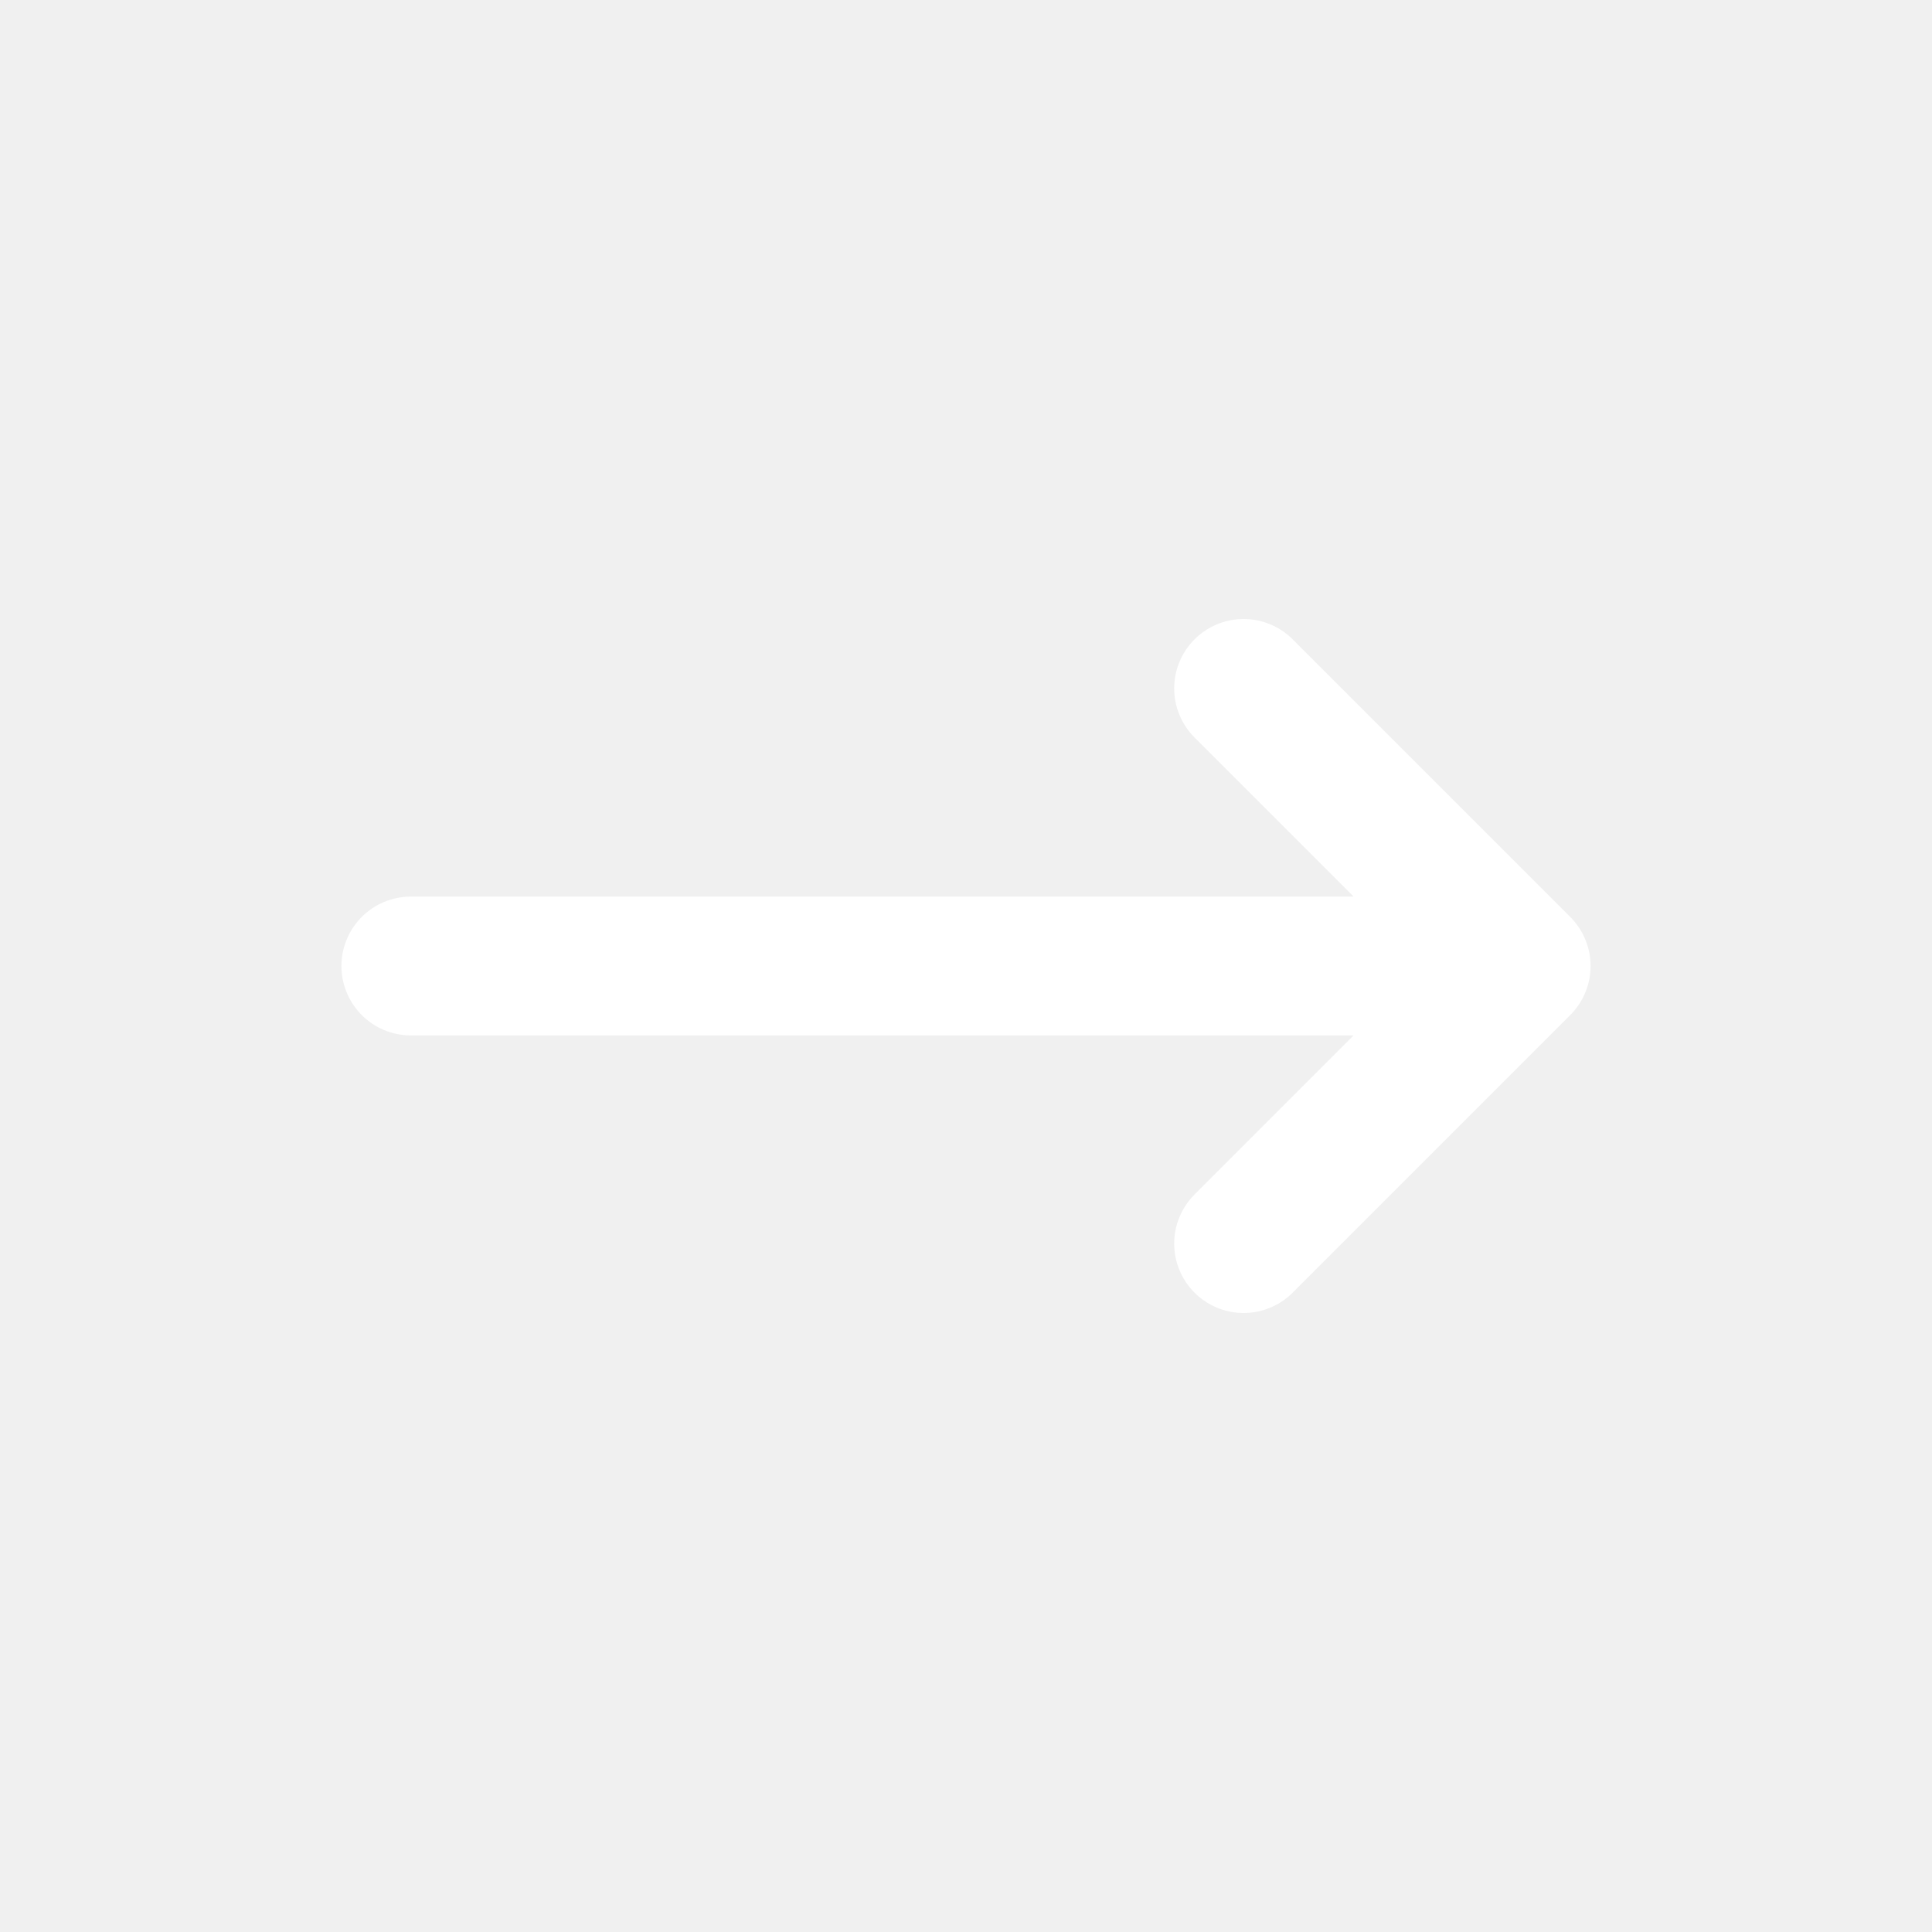
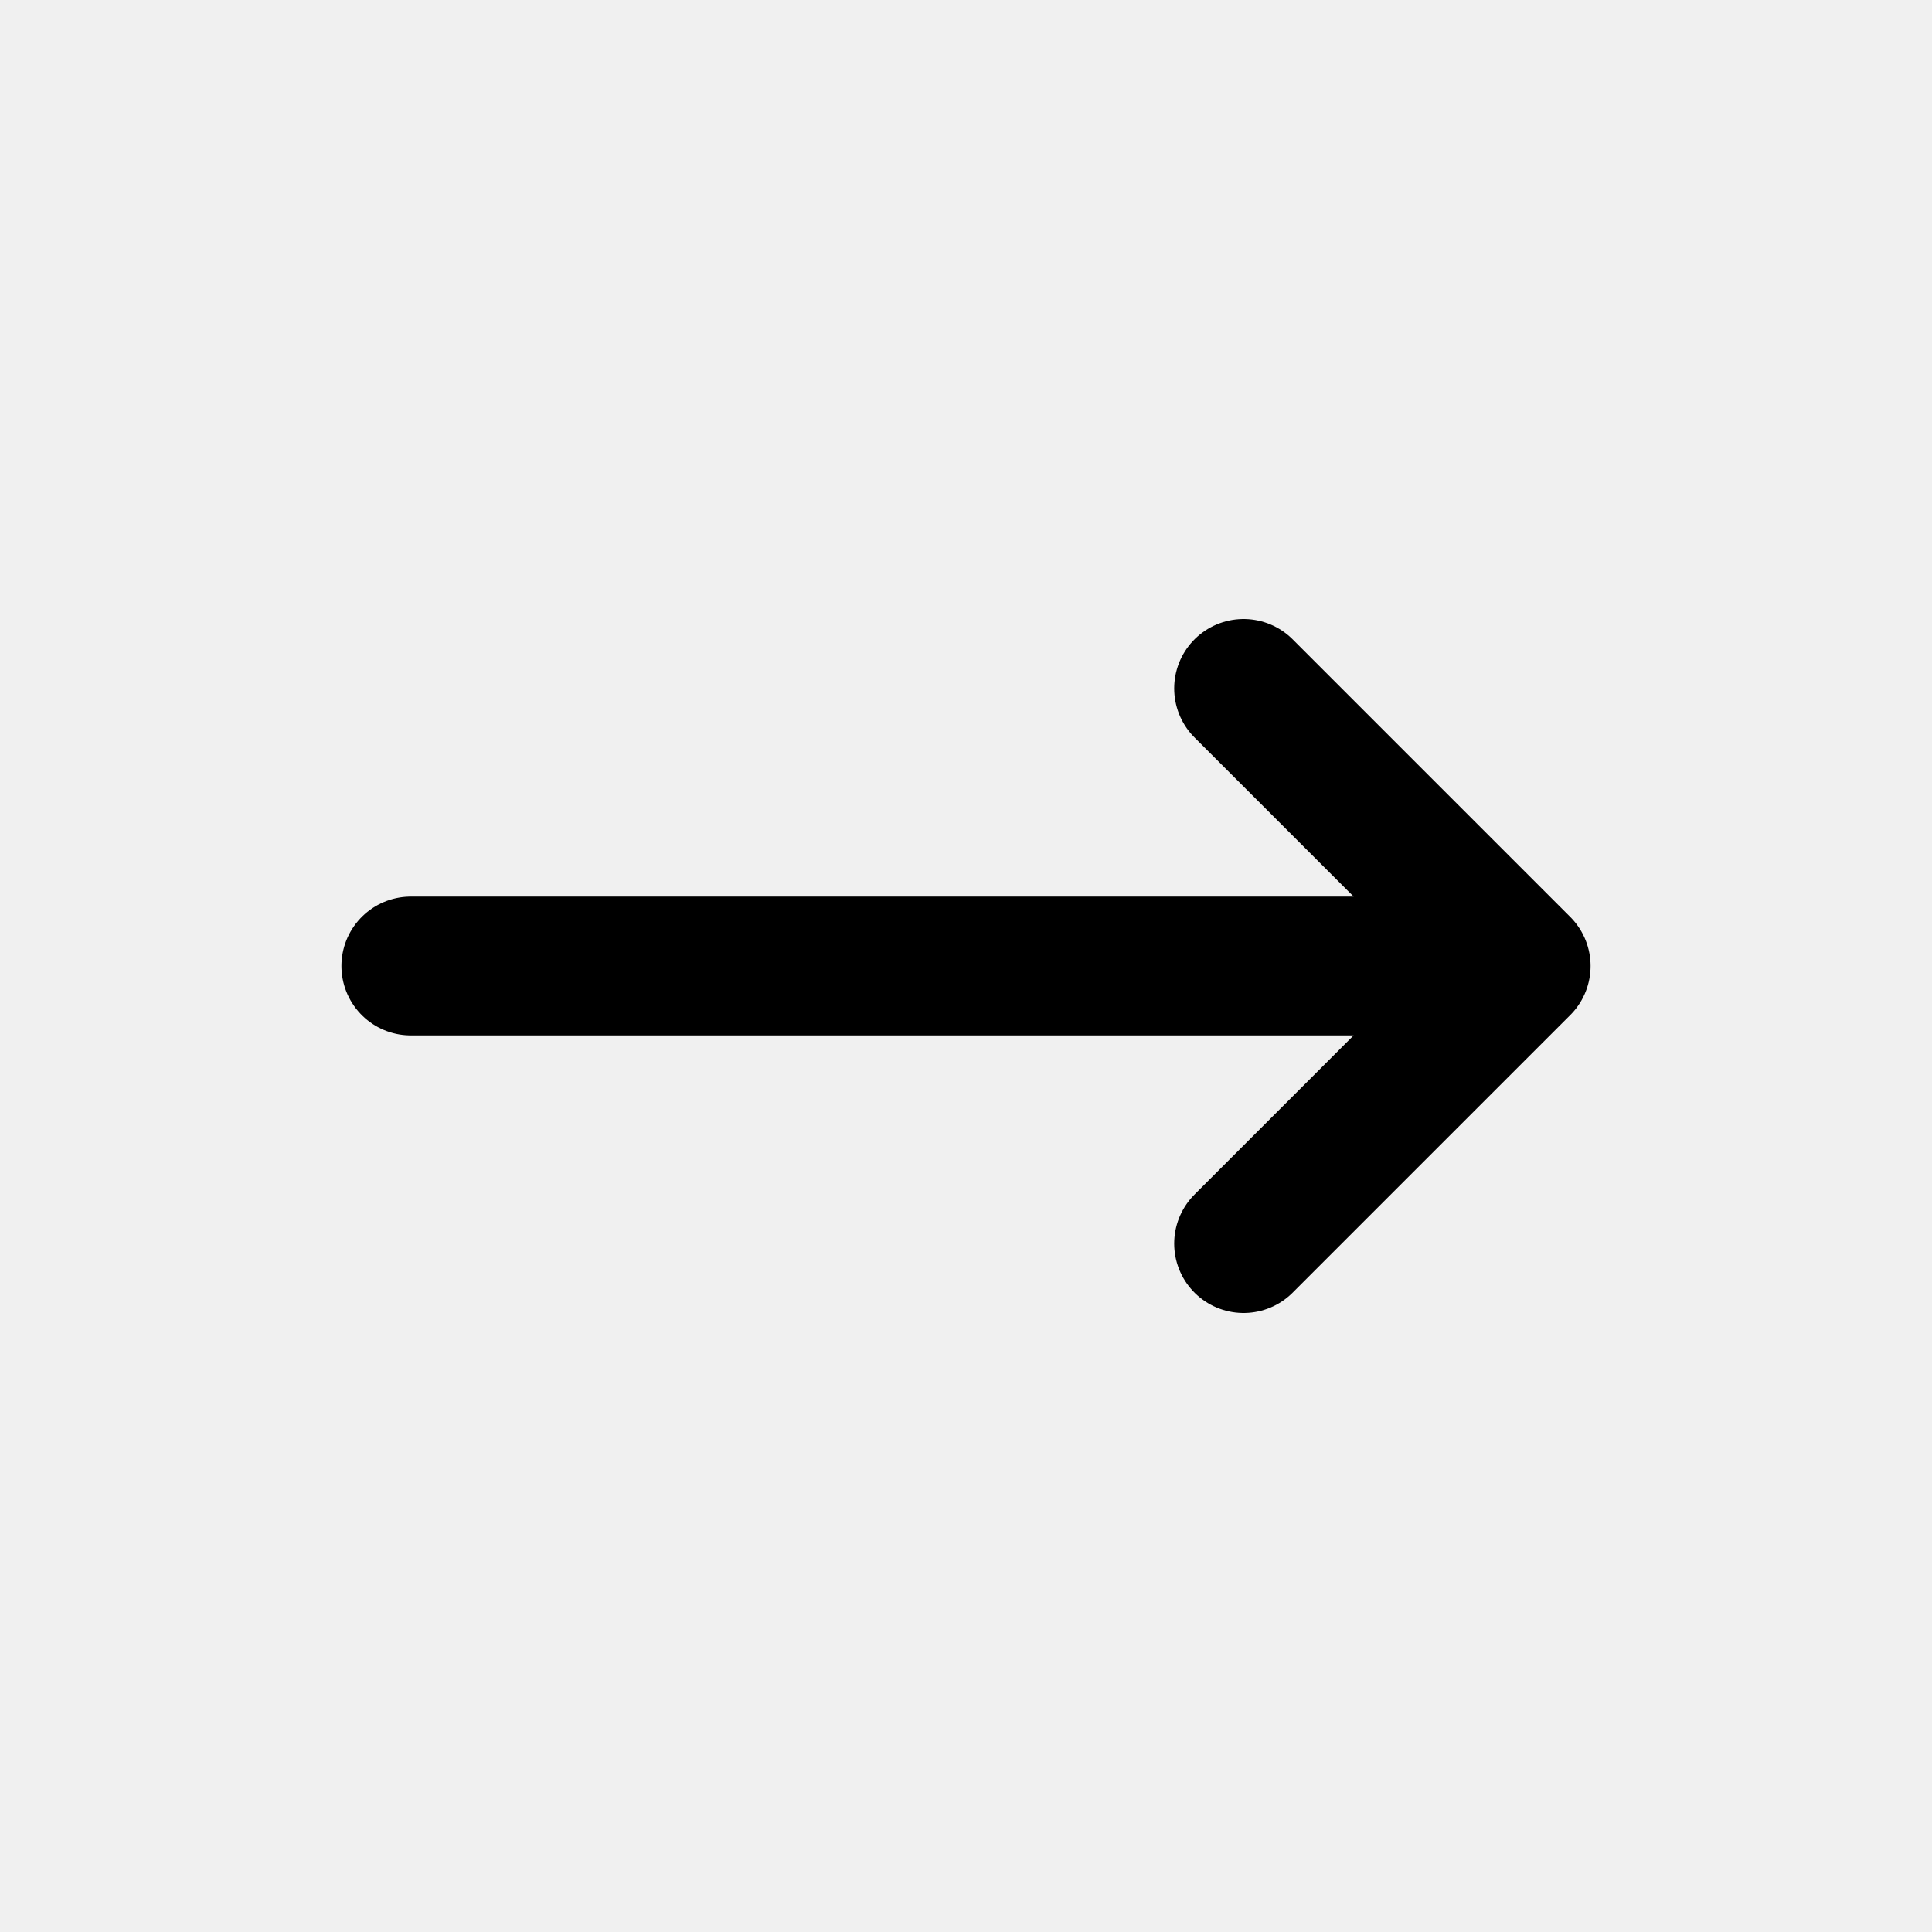
<svg xmlns="http://www.w3.org/2000/svg" viewBox="-1.92 -1.92 27.84 27.84" className="text-slate-50" fill="#fff" transform="rotate(0)">
  <g id="SVGRepo_bgCarrier" stroke-width="0" />
  <g id="SVGRepo_tracerCarrier" stroke-linecap="round" stroke-linejoin="round" stroke="#CCCCCC" stroke-width="0.576" />
  <g id="SVGRepo_iconCarrier">
-     <path d="M4 12H20M20 12L16 8M20 12L16 16" stroke="#fff" stroke-width="2" stroke-linecap="round" stroke-linejoin="round" />
+     <path d="M4 12H20M20 12L16 8M20 12L16 16" stroke="currentColor" stroke-width="2" stroke-linecap="round" stroke-linejoin="round" />
  </g>
</svg>
